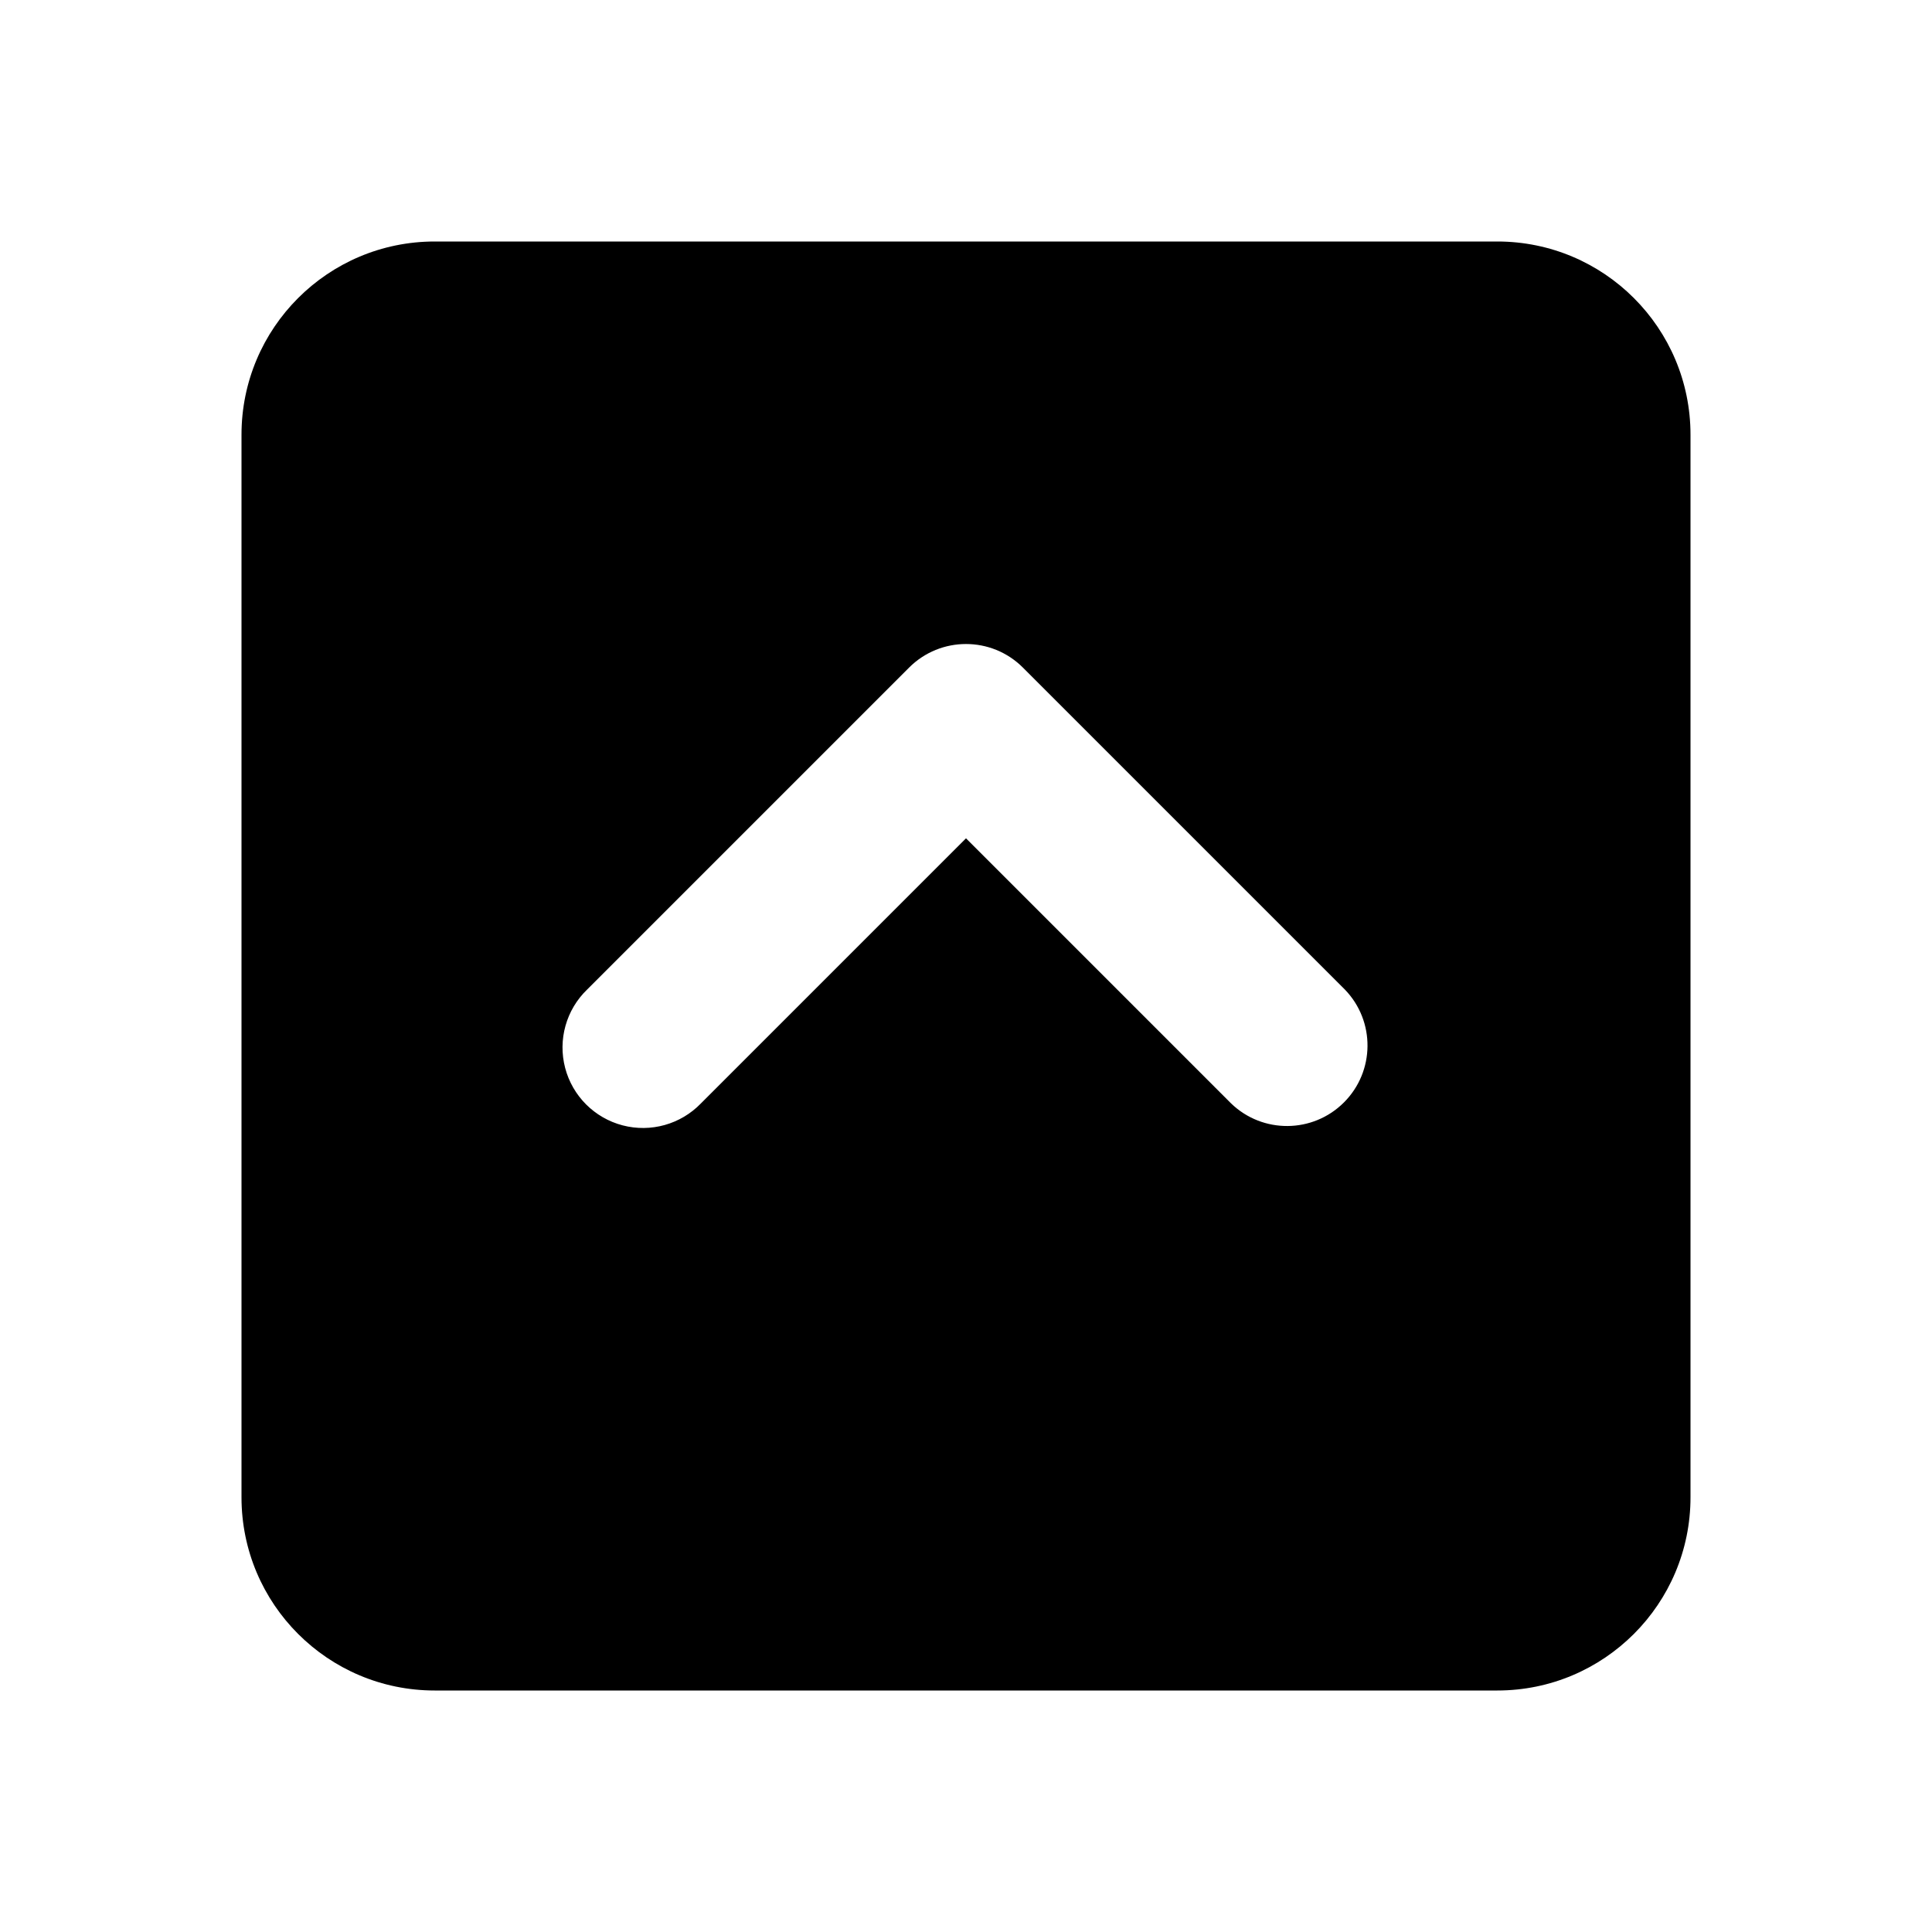
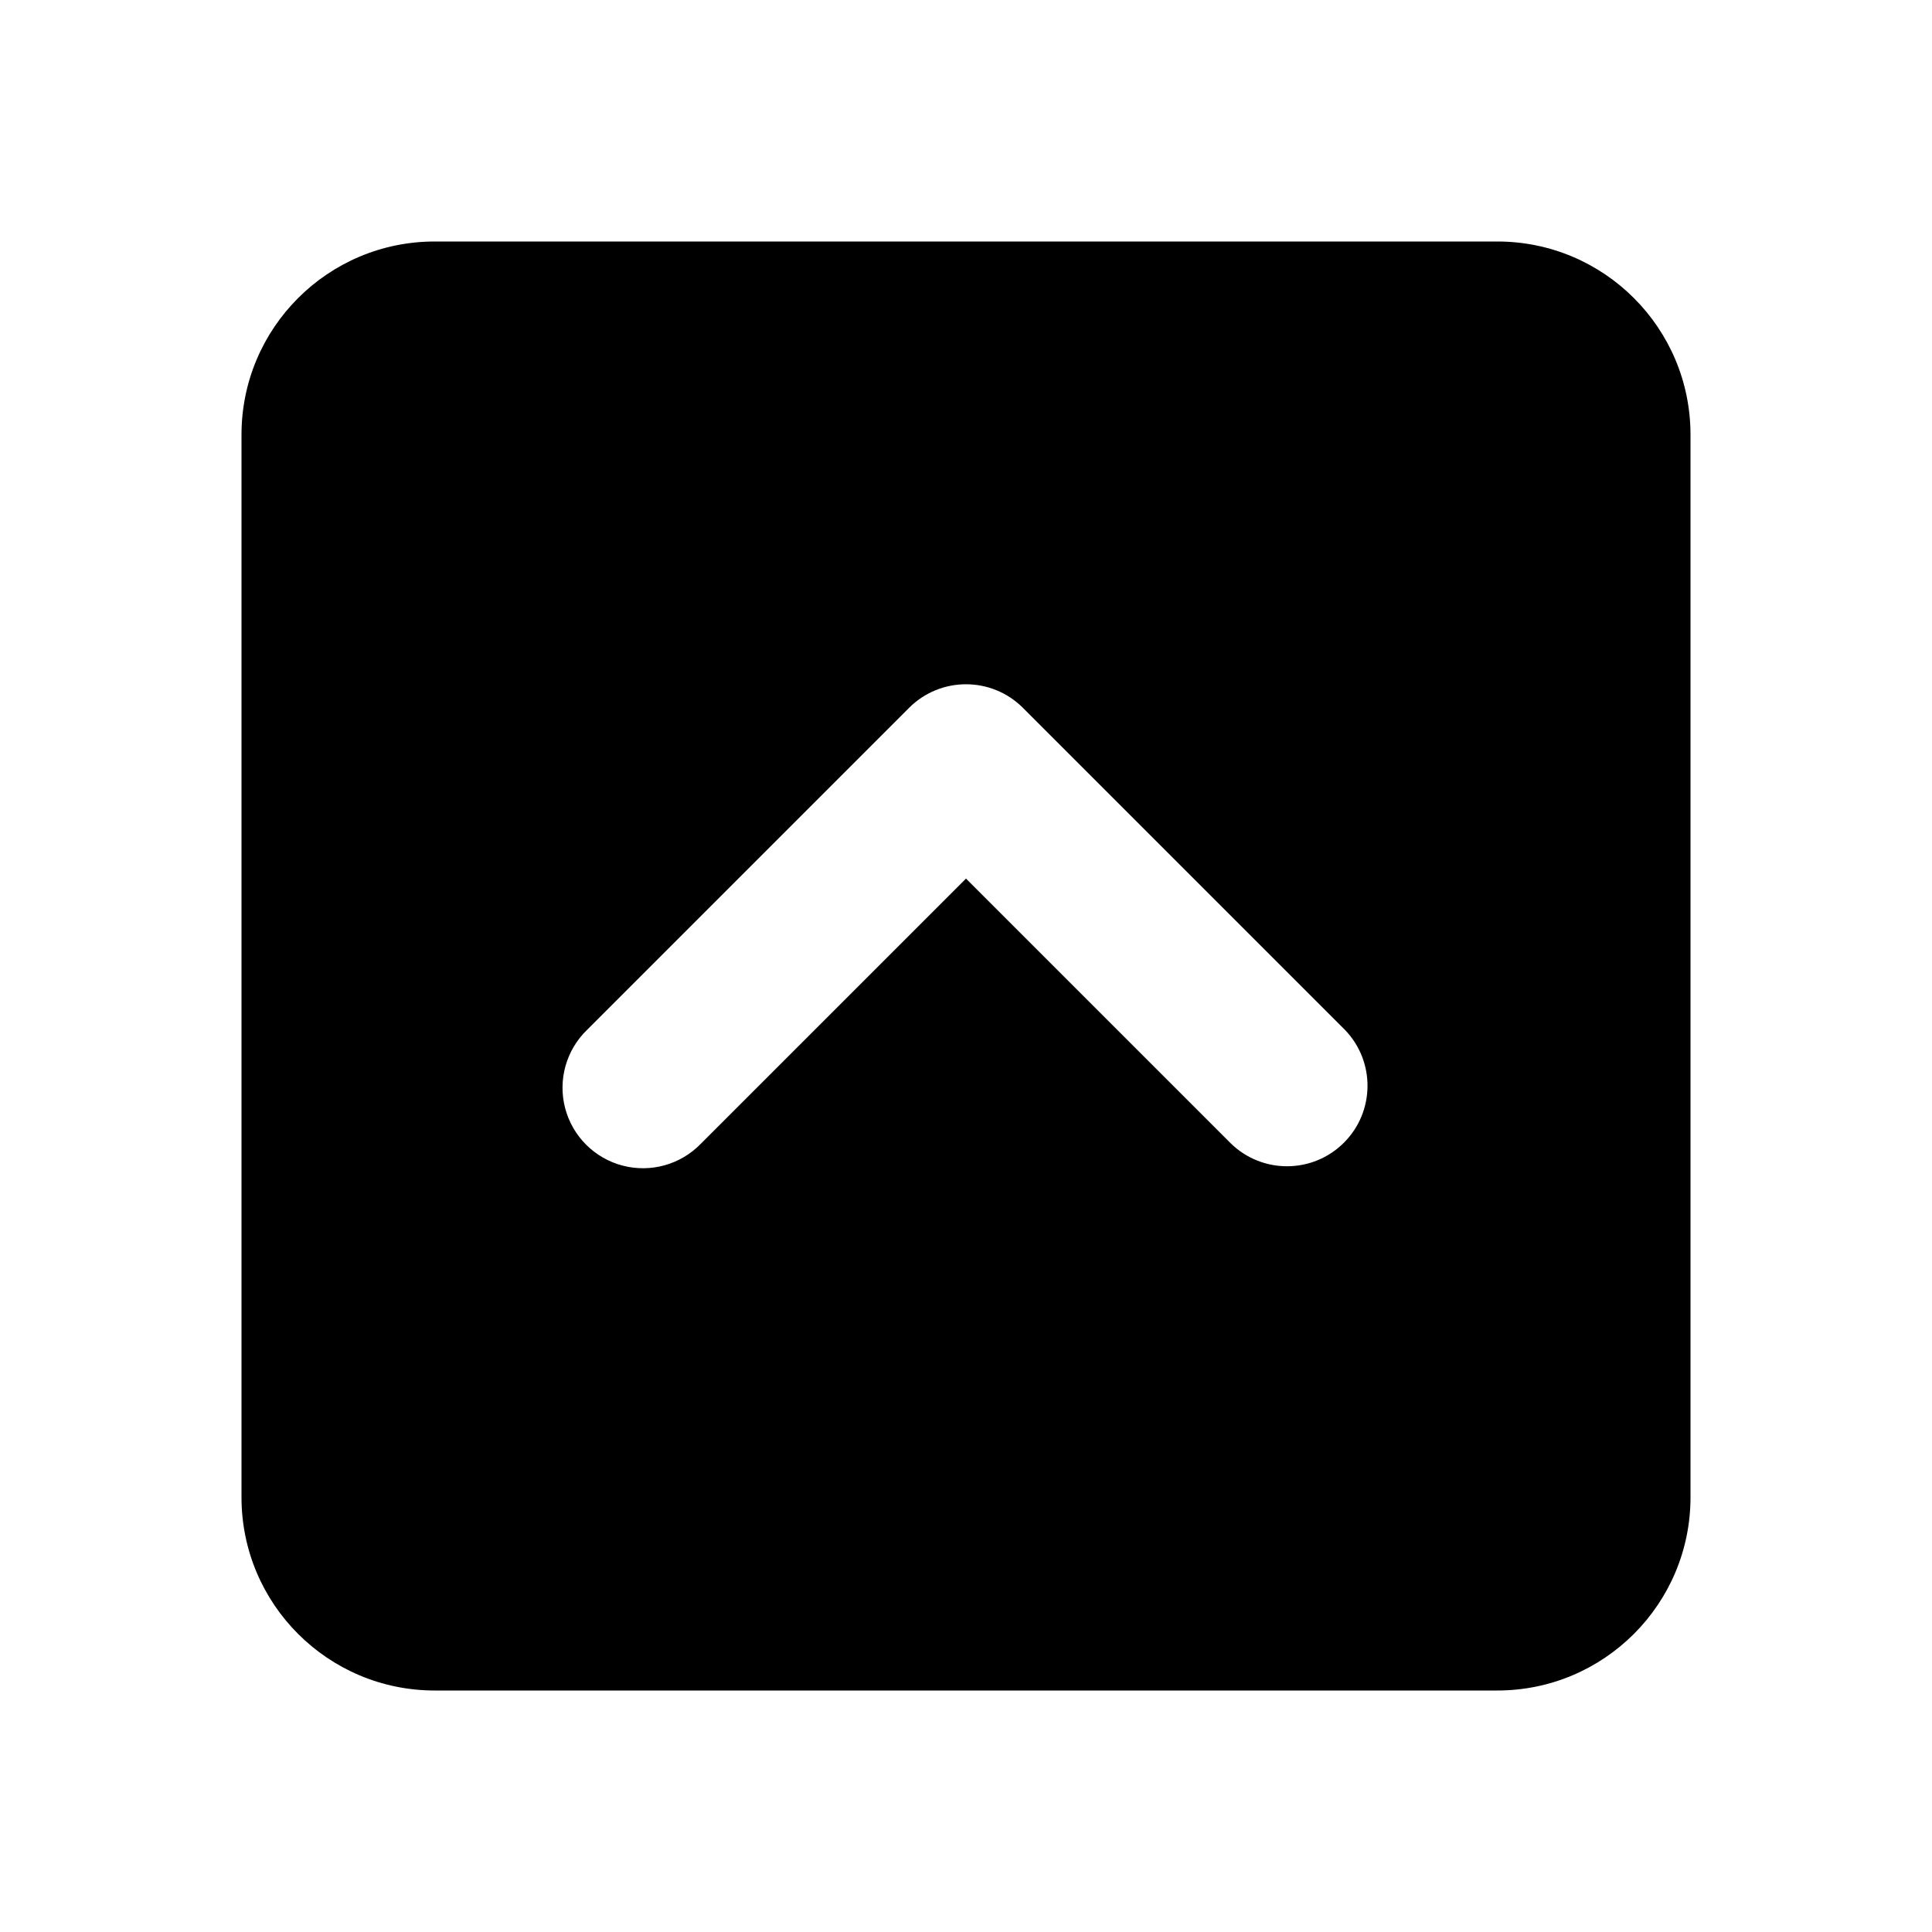
<svg xmlns="http://www.w3.org/2000/svg" width="24" height="24" fill="none">
-   <path fill="#000" fill-rule="evenodd" d="M5.4 3h13.2A2.4 2.4 0 0 1 21 5.4v13.2a2.4 2.4 0 0 1-2.4 2.4H5.4A2.4 2.4 0 0 1 3 18.6V5.4A2.4 2.4 0 0 1 5.4 3Zm7.307 5.293a1 1 0 0 0-1.414 0l-4 4a1 1 0 1 0 1.414 1.414L12 10.414l3.293 3.293a1 1 0 0 0 1.414-1.414l-4-4Z" clip-rule="evenodd" />
+   <path fill="#000" fill-rule="evenodd" d="M5.4 3h13.2A2.4 2.4 0 0 1 21 5.4v13.2a2.4 2.4 0 0 1-2.4 2.4H5.4A2.4 2.4 0 0 1 3 18.6V5.4A2.4 2.4 0 0 1 5.4 3Zm7.307 5.793a1 1 0 0 0-1.414 0l-4 4a1 1 0 1 0 1.414 1.414L12 10.914l3.293 3.293a1 1 0 0 0 1.414-1.414l-4-4Z" clip-rule="evenodd" />
</svg>
